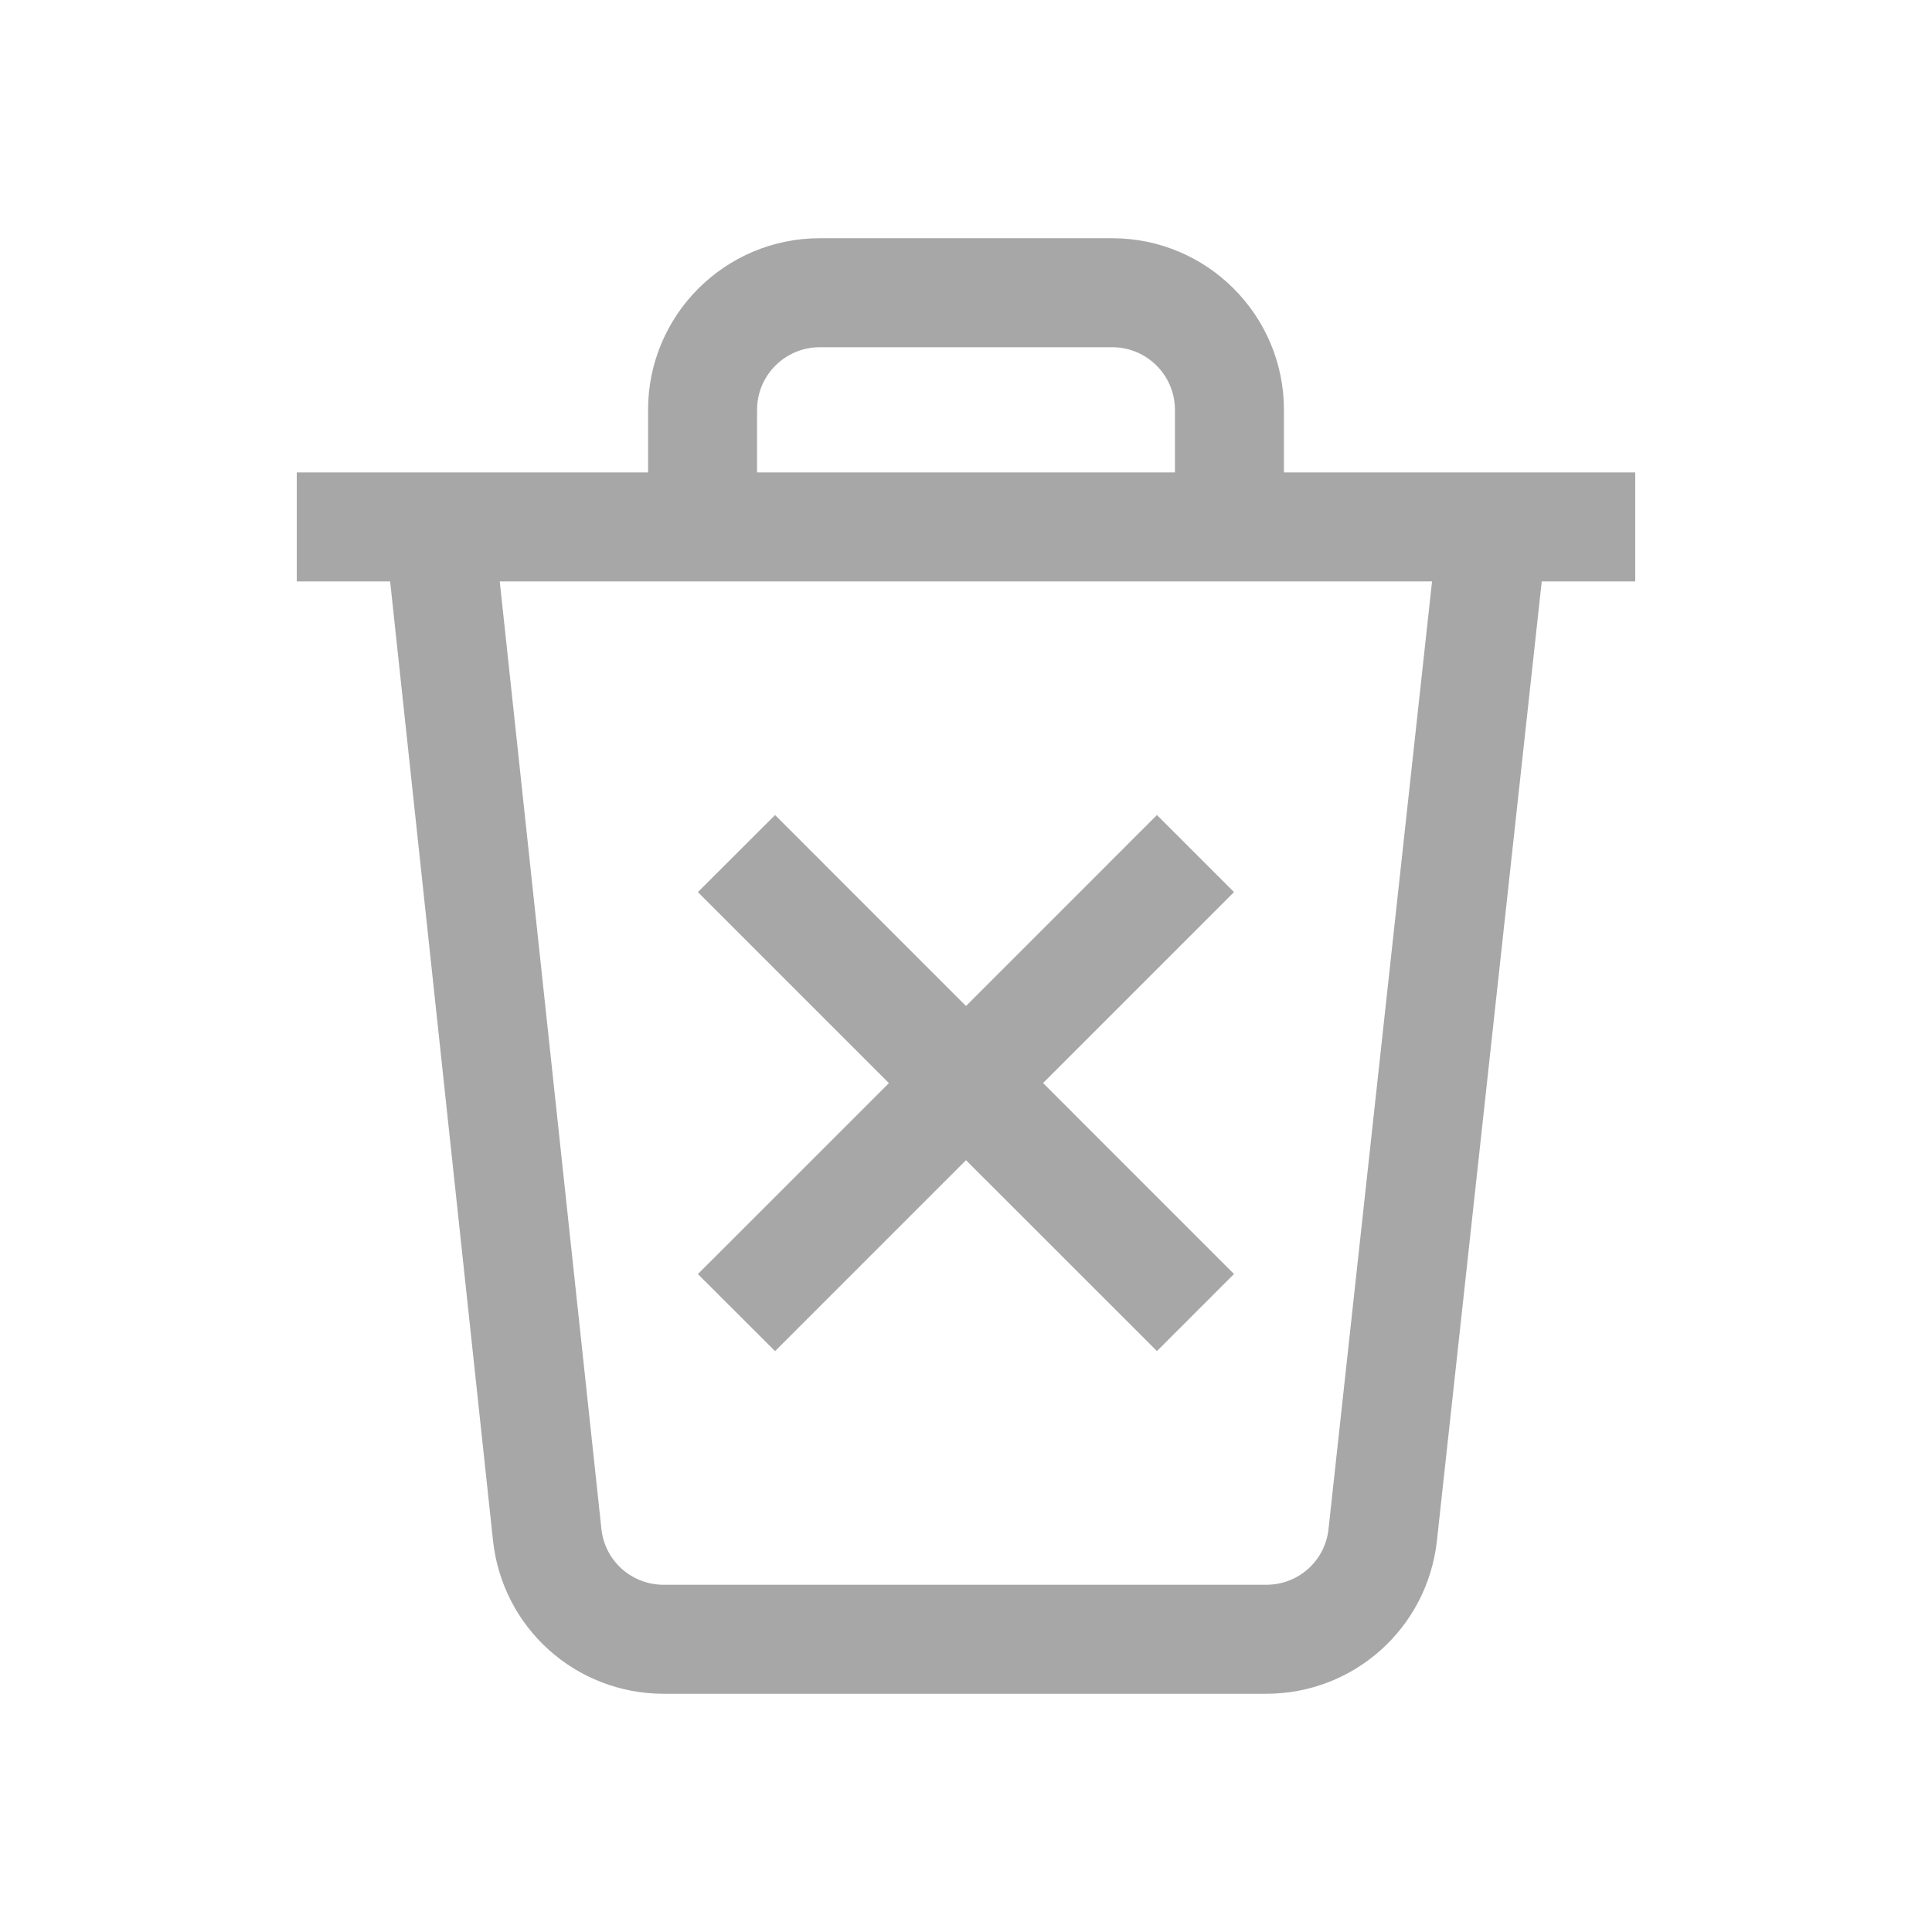
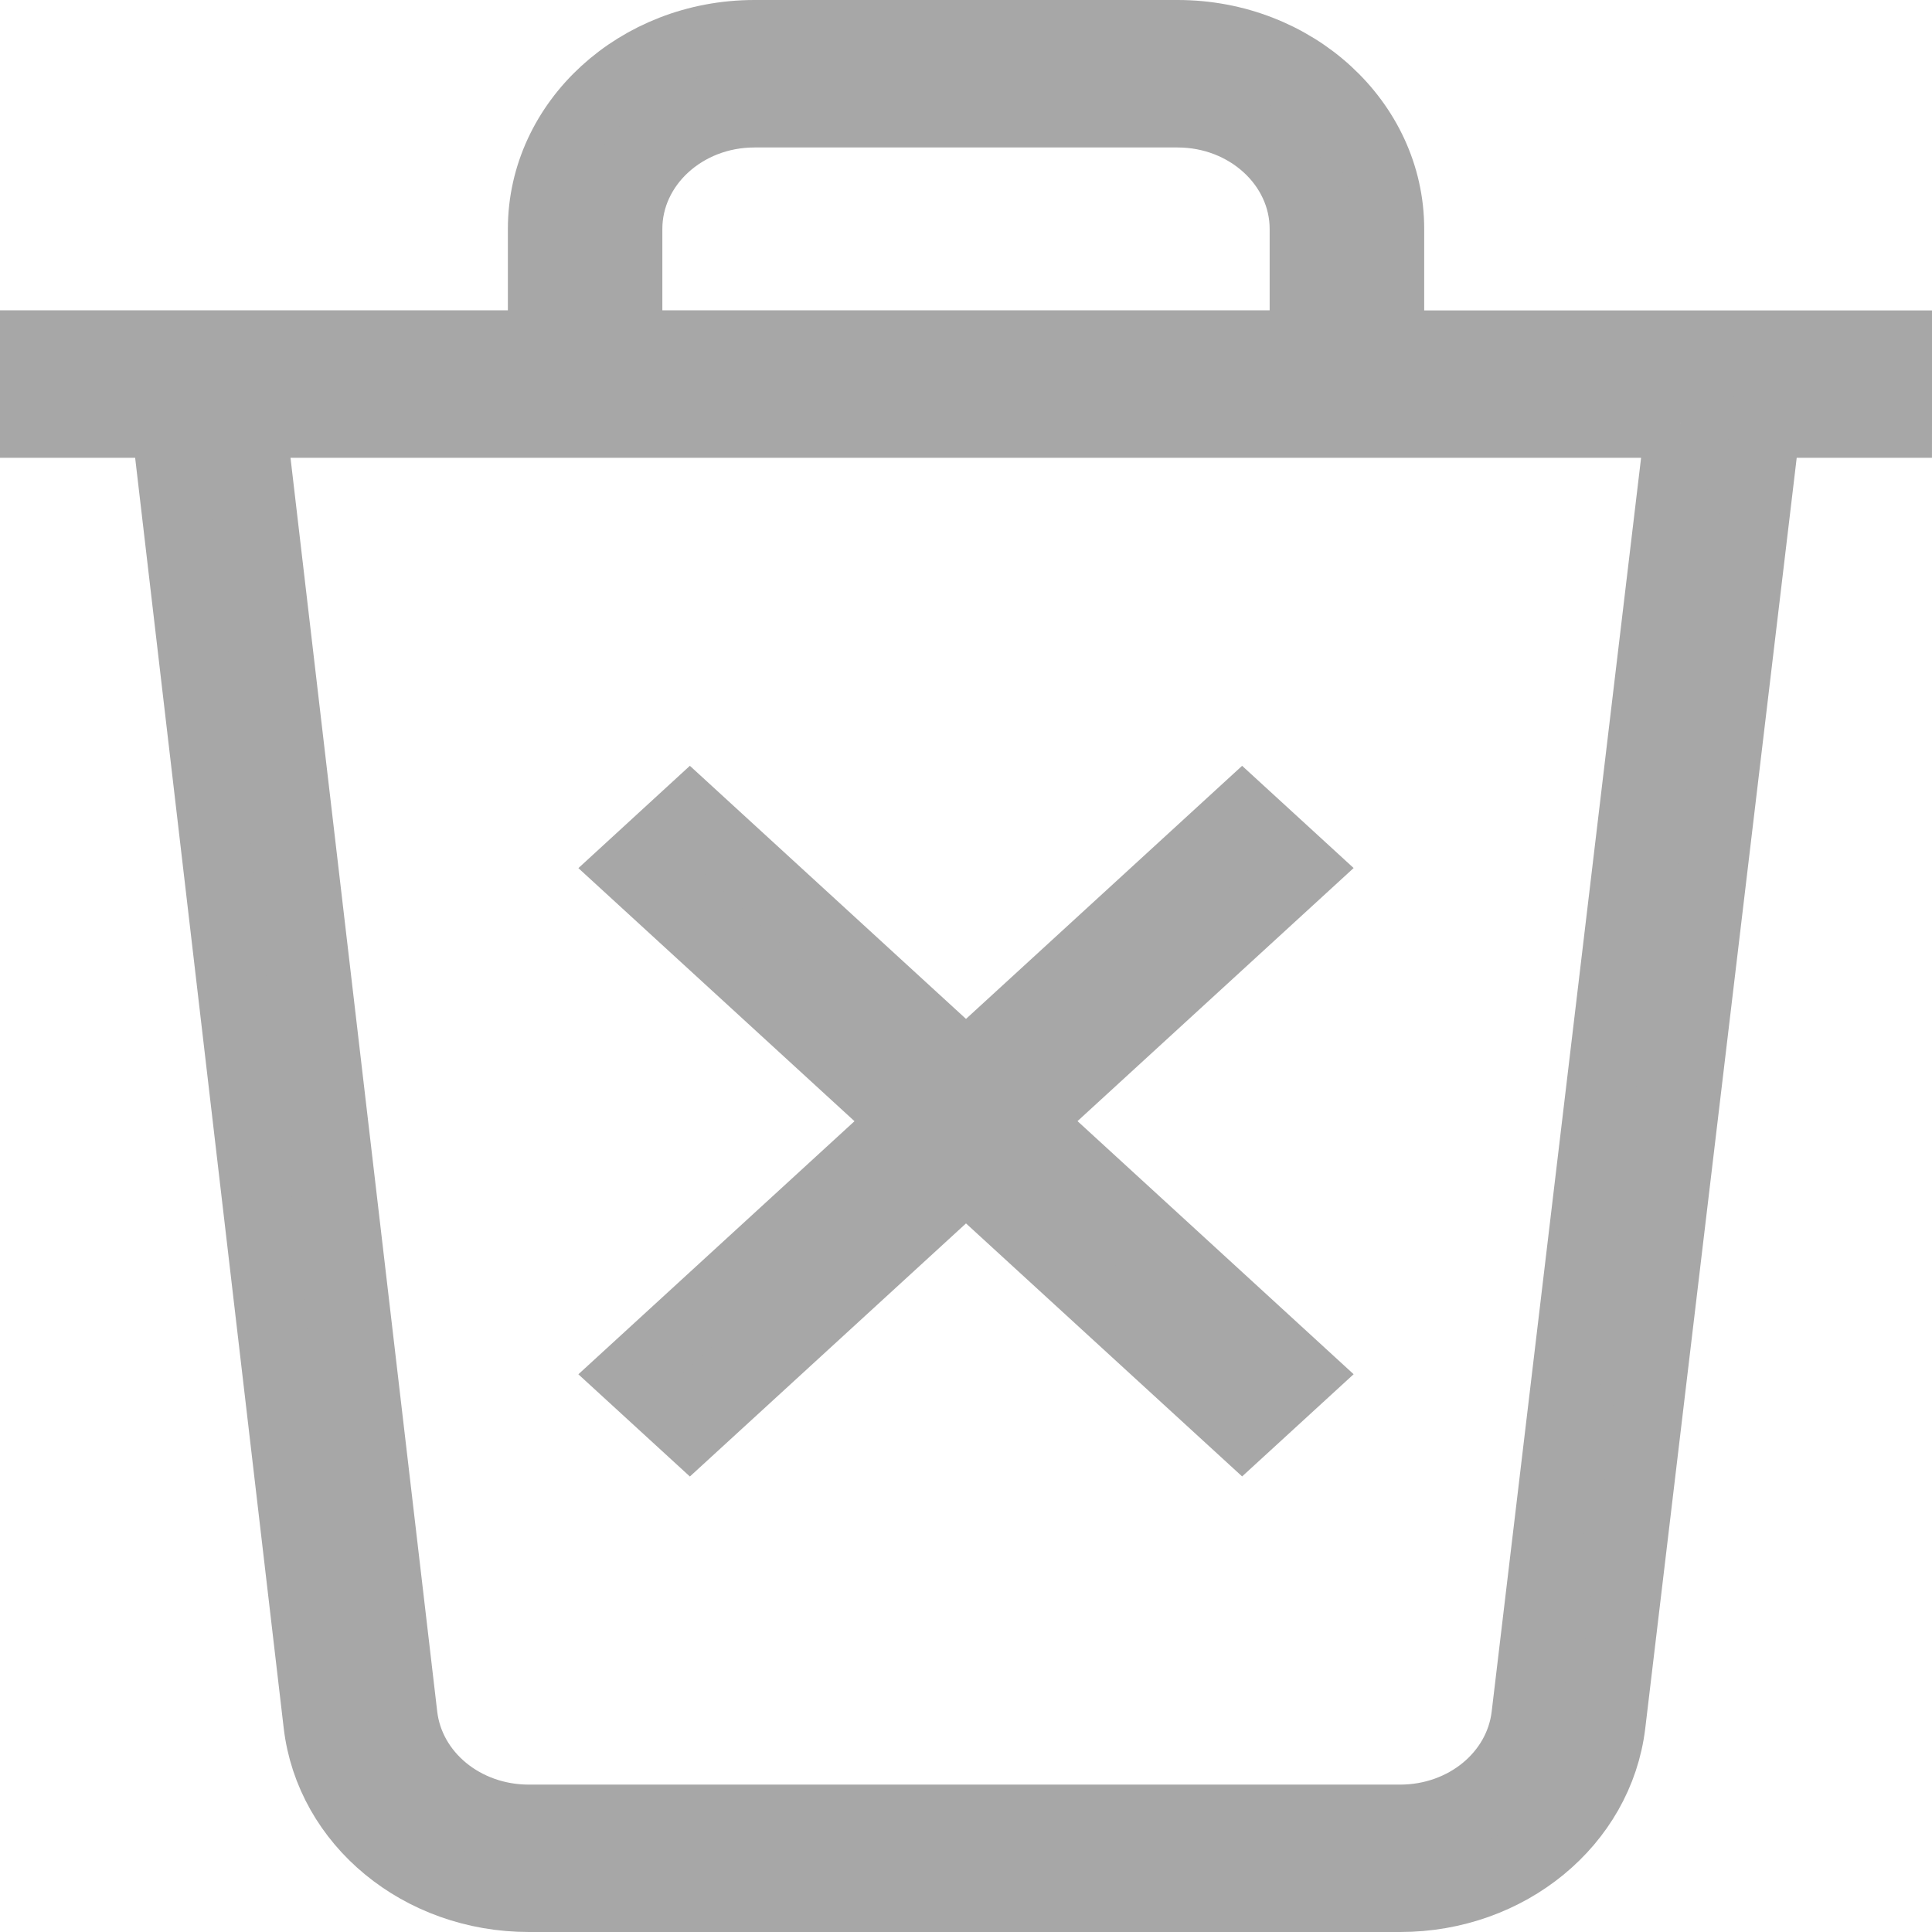
<svg xmlns="http://www.w3.org/2000/svg" id="Layer_1" data-name="Layer 1" viewBox="0 0 24 24" version="1.1">
  <defs id="defs1" />
-   <path d="M 9.113,15.827 11.486,13.455 9.113,11.082 9.628,10.568 12,12.94 14.372,10.568 l 0.514,0.514 -2.372,2.372 2.372,2.372 -0.514,0.514 L 12,13.969 9.628,16.341 Z M 20,6.909 H 18.871 L 17.538,19.107 c -0.102,0.924 -0.879,1.62 -1.807,1.62 H 8.244 c -0.932,0 -1.709,-0.698 -1.808,-1.624 L 5.128,6.909 H 4 V 6.182 H 8.364 V 5.091 c 0,-1.003 0.816,-1.818 1.818,-1.818 h 3.636 c 1.002,0 1.818,0.815 1.818,1.818 V 6.182 H 20 Z M 9.091,6.182 H 14.909 V 5.091 c 0,-0.601 -0.489,-1.091 -1.091,-1.091 h -3.636 c -0.601,0 -1.091,0.489 -1.091,1.091 z M 18.14,6.909 H 5.859 L 7.159,19.025 C 7.218,19.581 7.684,20 8.244,20 h 7.487 c 0.558,0 1.024,-0.417 1.084,-0.972 L 18.139,6.909 Z" id="path1" style="stroke-width:0.627;fill:#a7a7a7;fill-opacity:1;stroke:#a7a7a7;stroke-opacity:1;stroke-dasharray:none" />
+   <path d="M 7.827,17.072 11.257,13.928 7.827,10.784 8.57,10.102 12,13.246 l 3.43,-3.144 0.743,0.681 -3.43,3.144 3.43,3.144 -0.743,0.681 L 12,14.609 8.57,17.753 Z M 23.566,5.253 H 21.934 L 20.007,21.419 c -0.147,1.224 -1.27,2.147 -2.613,2.147 H 6.569 c -1.347,0 -2.471,-0.925 -2.614,-2.152 L 2.065,5.253 H 0.434 V 4.289 H 6.743 V 2.844 c 0,-1.329 1.18,-2.41 2.629,-2.41 h 5.257 c 1.449,0 2.629,1.08 2.629,2.41 v 1.446 h 6.309 z M 7.794,4.289 H 16.206 V 2.844 c 0,-0.797 -0.708,-1.446 -1.577,-1.446 H 9.371 c -0.87,0 -1.577,0.649 -1.577,1.446 z M 20.876,5.253 H 3.121 L 5,21.31 c 0.086,0.737 0.76,1.293 1.569,1.293 H 17.393 c 0.806,0 1.48,-0.553 1.568,-1.289 L 20.875,5.253 Z" id="path1" style="fill:#a7a7a7;fill-opacity:1;stroke:#a7a7a7;stroke-width:0.868;stroke-dasharray:none;stroke-opacity:1" />
</svg>
